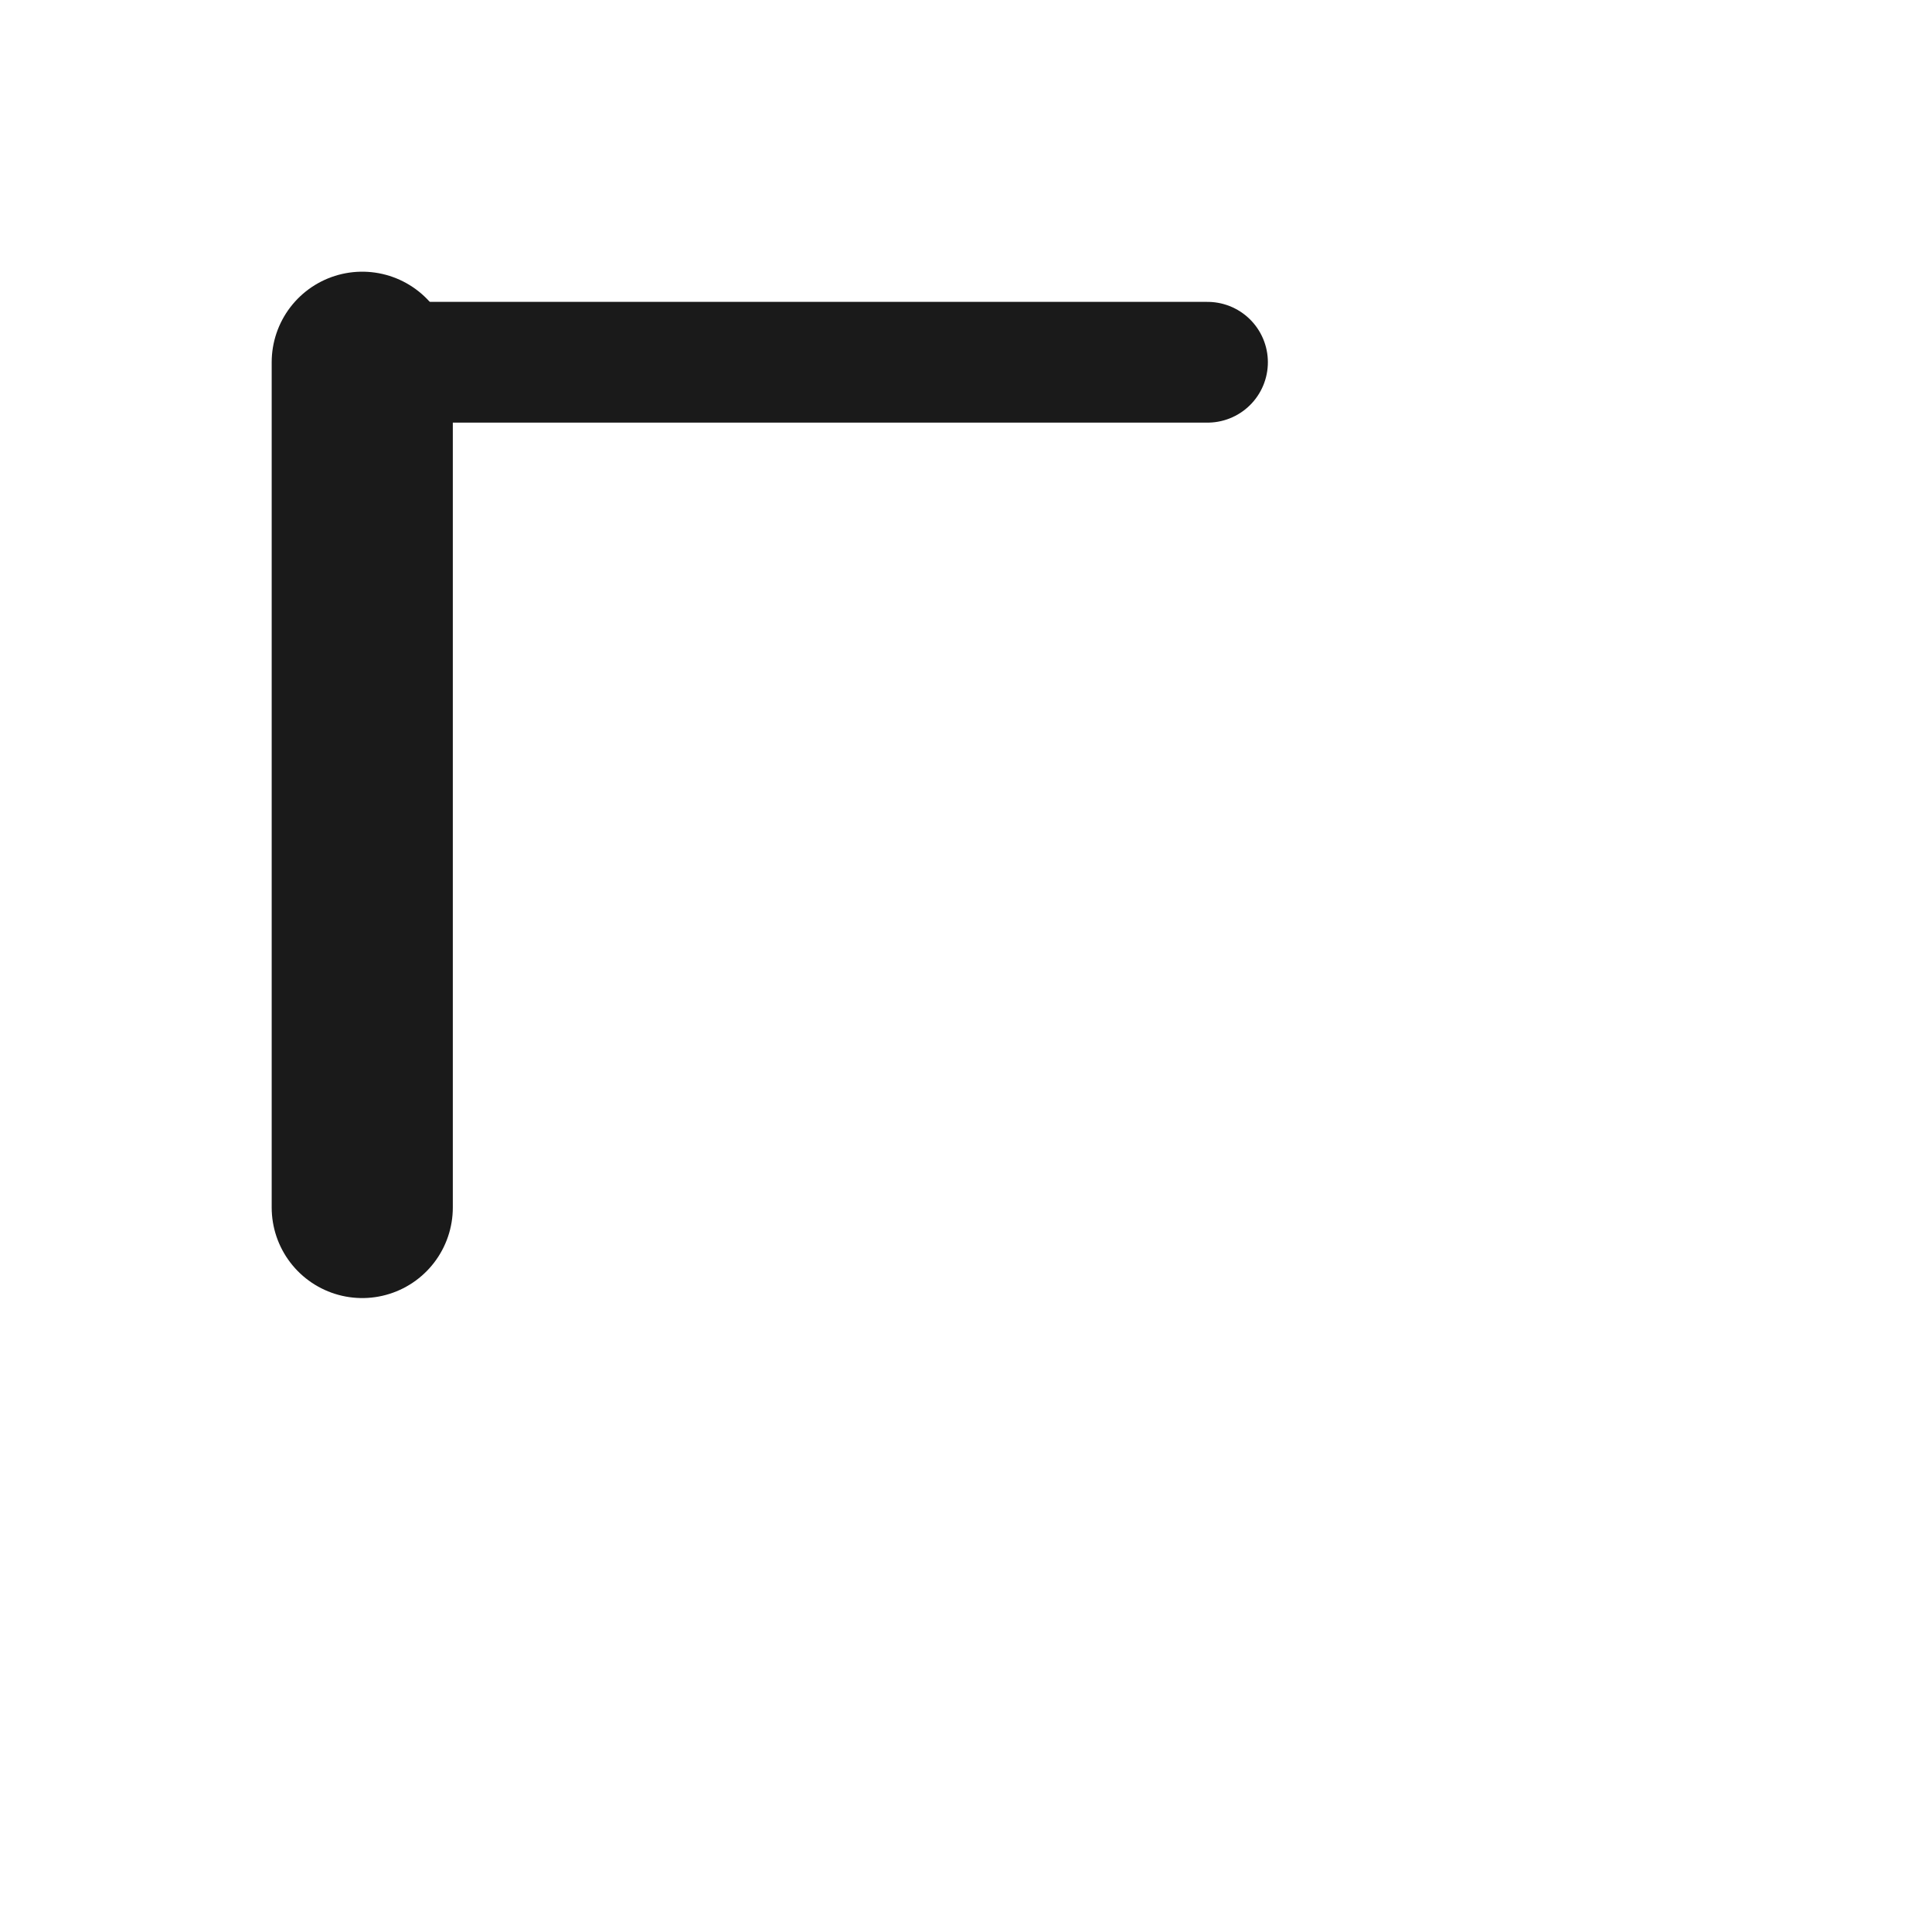
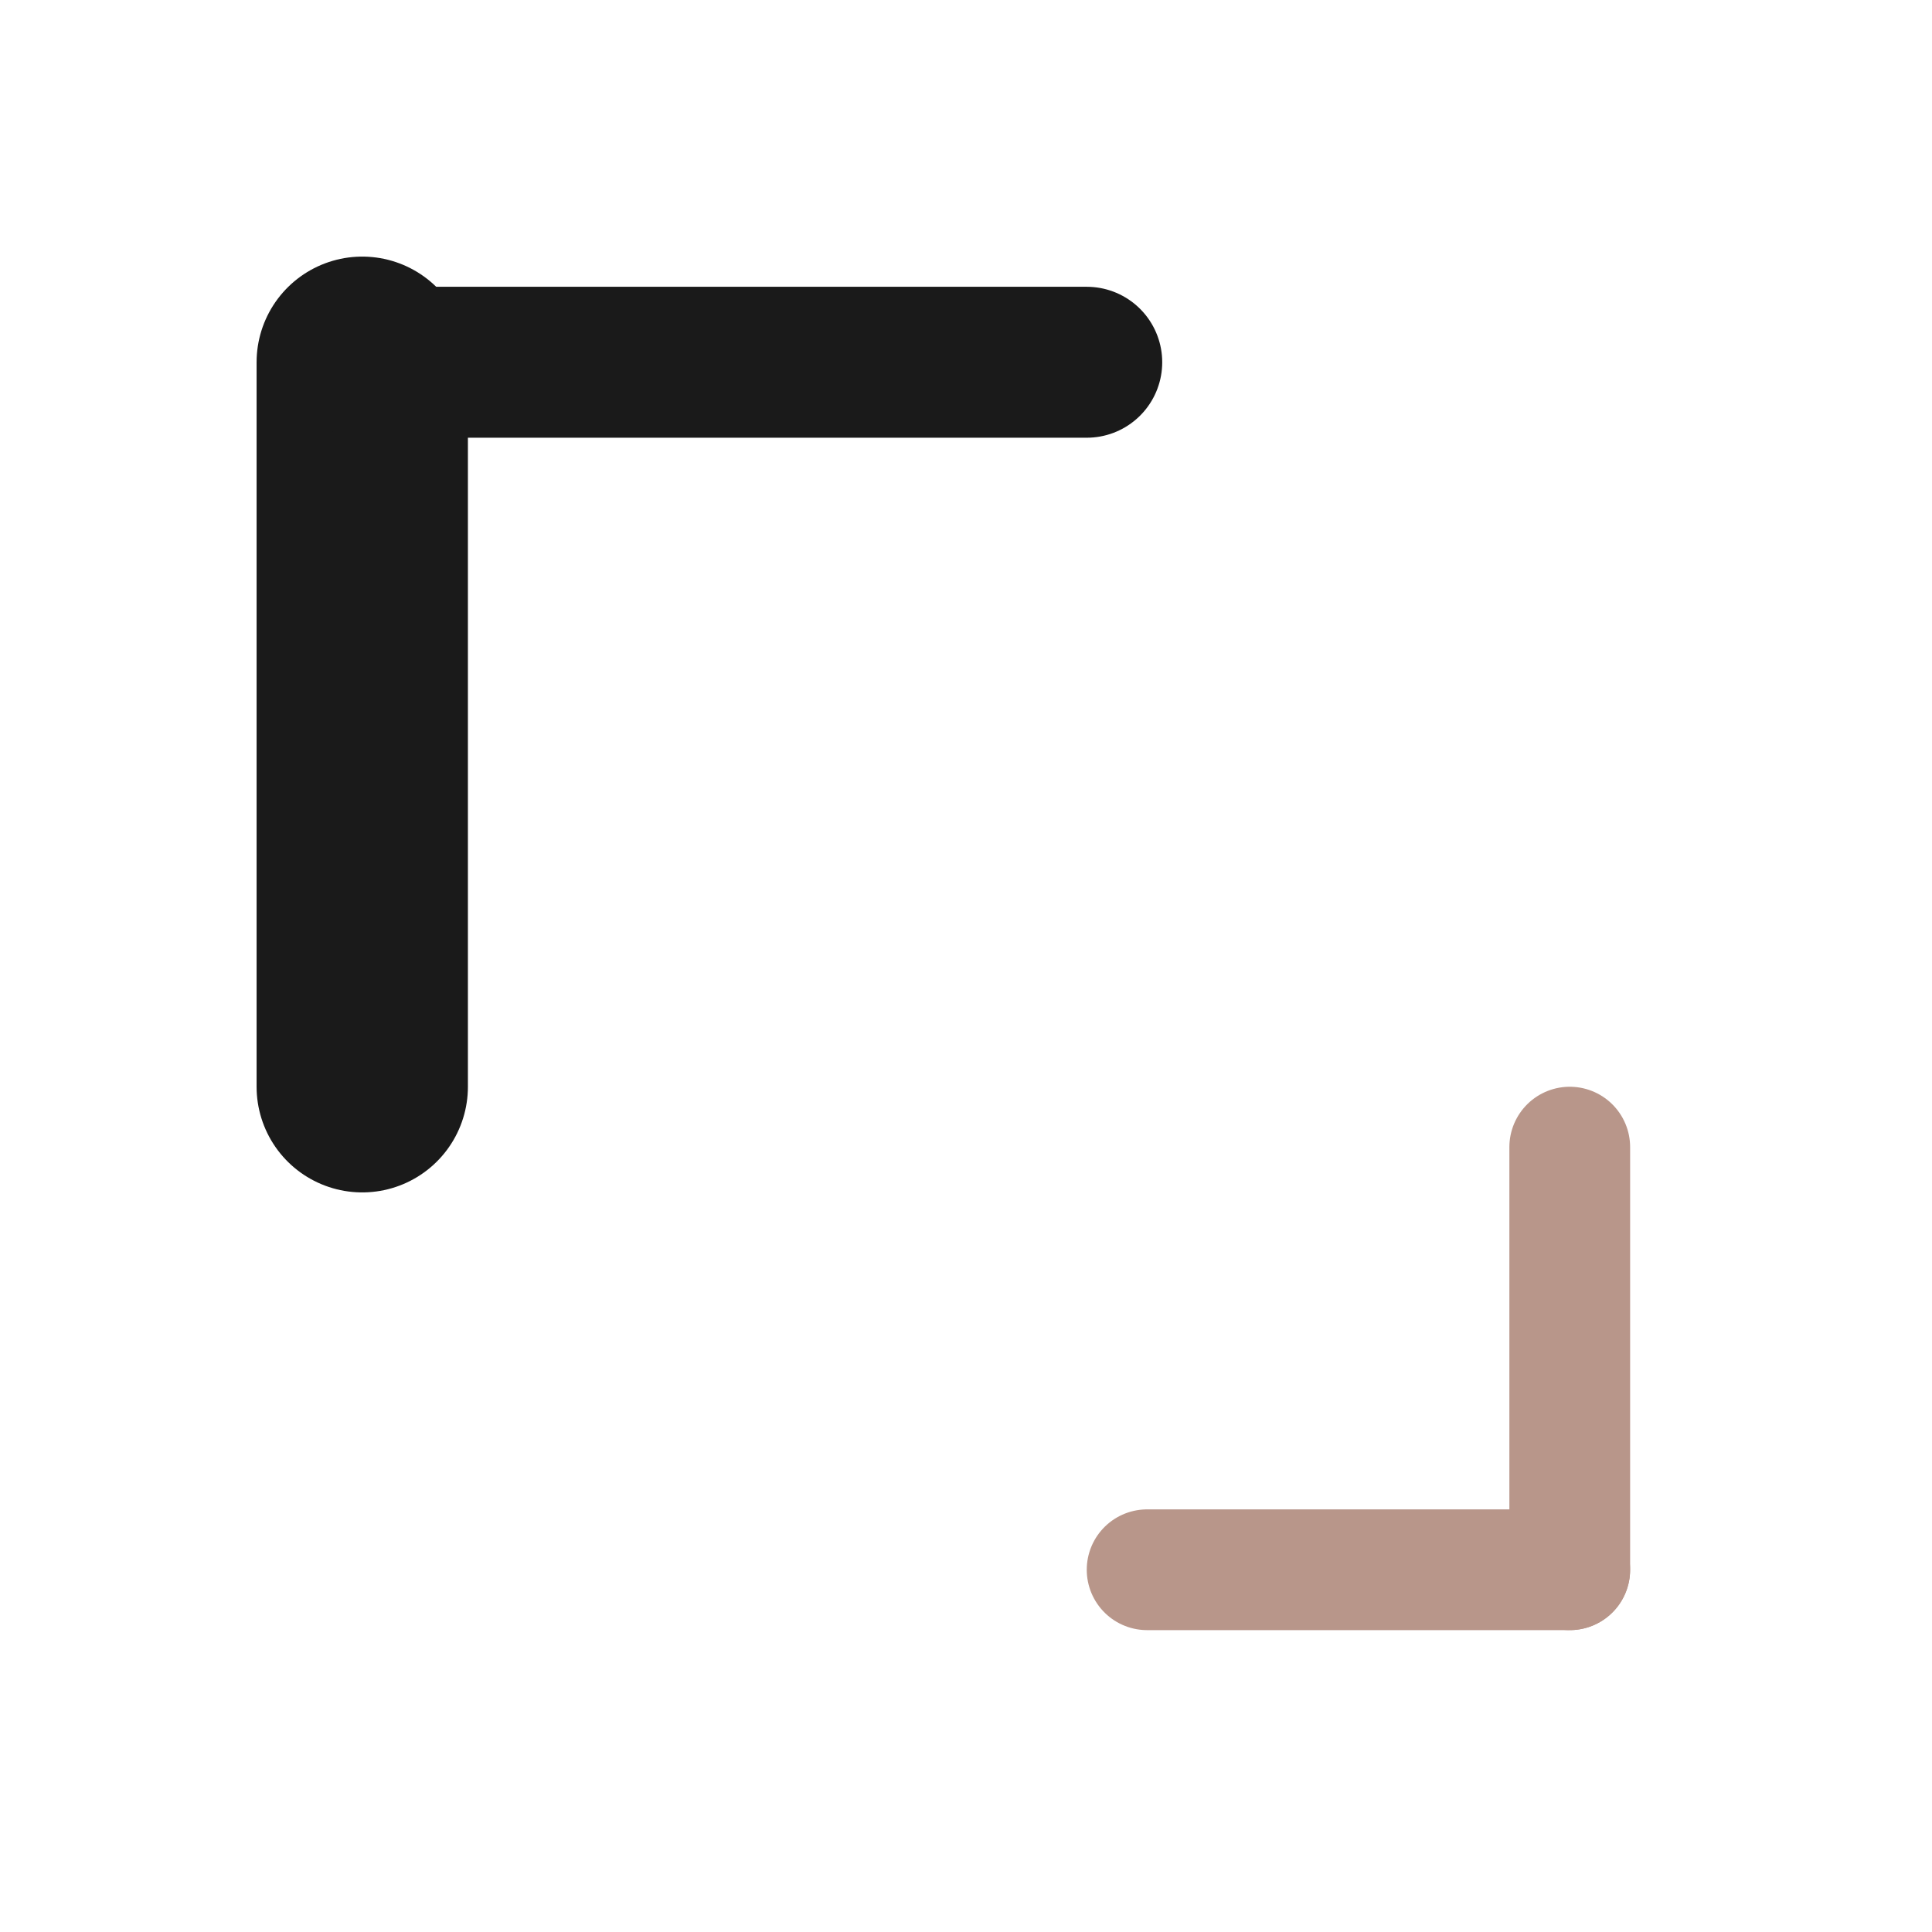
<svg xmlns="http://www.w3.org/2000/svg" viewBox="0 0 32 32" fill="none">
-   <path d="M 6 6 V 20" stroke="#1a1a1a" stroke-width="3" stroke-linecap="round" />
-   <path d="M 6 6 H 20" stroke="#1a1a1a" stroke-width="2" stroke-linecap="round" />
+   <path d="M 6 6 V 18" stroke="#1a1a1a" stroke-width="3.5" stroke-linecap="round" />
+   <path d="M 6 6 H 18" stroke="#1a1a1a" stroke-width="2.5" stroke-linecap="round" />
+   <path d="M 26 26 V 19" stroke="#b8968a" stroke-width="2" stroke-linecap="round" />
+   <path d="M 26 26 H 19" stroke="#b8968a" stroke-width="2" stroke-linecap="round" />
</svg>
